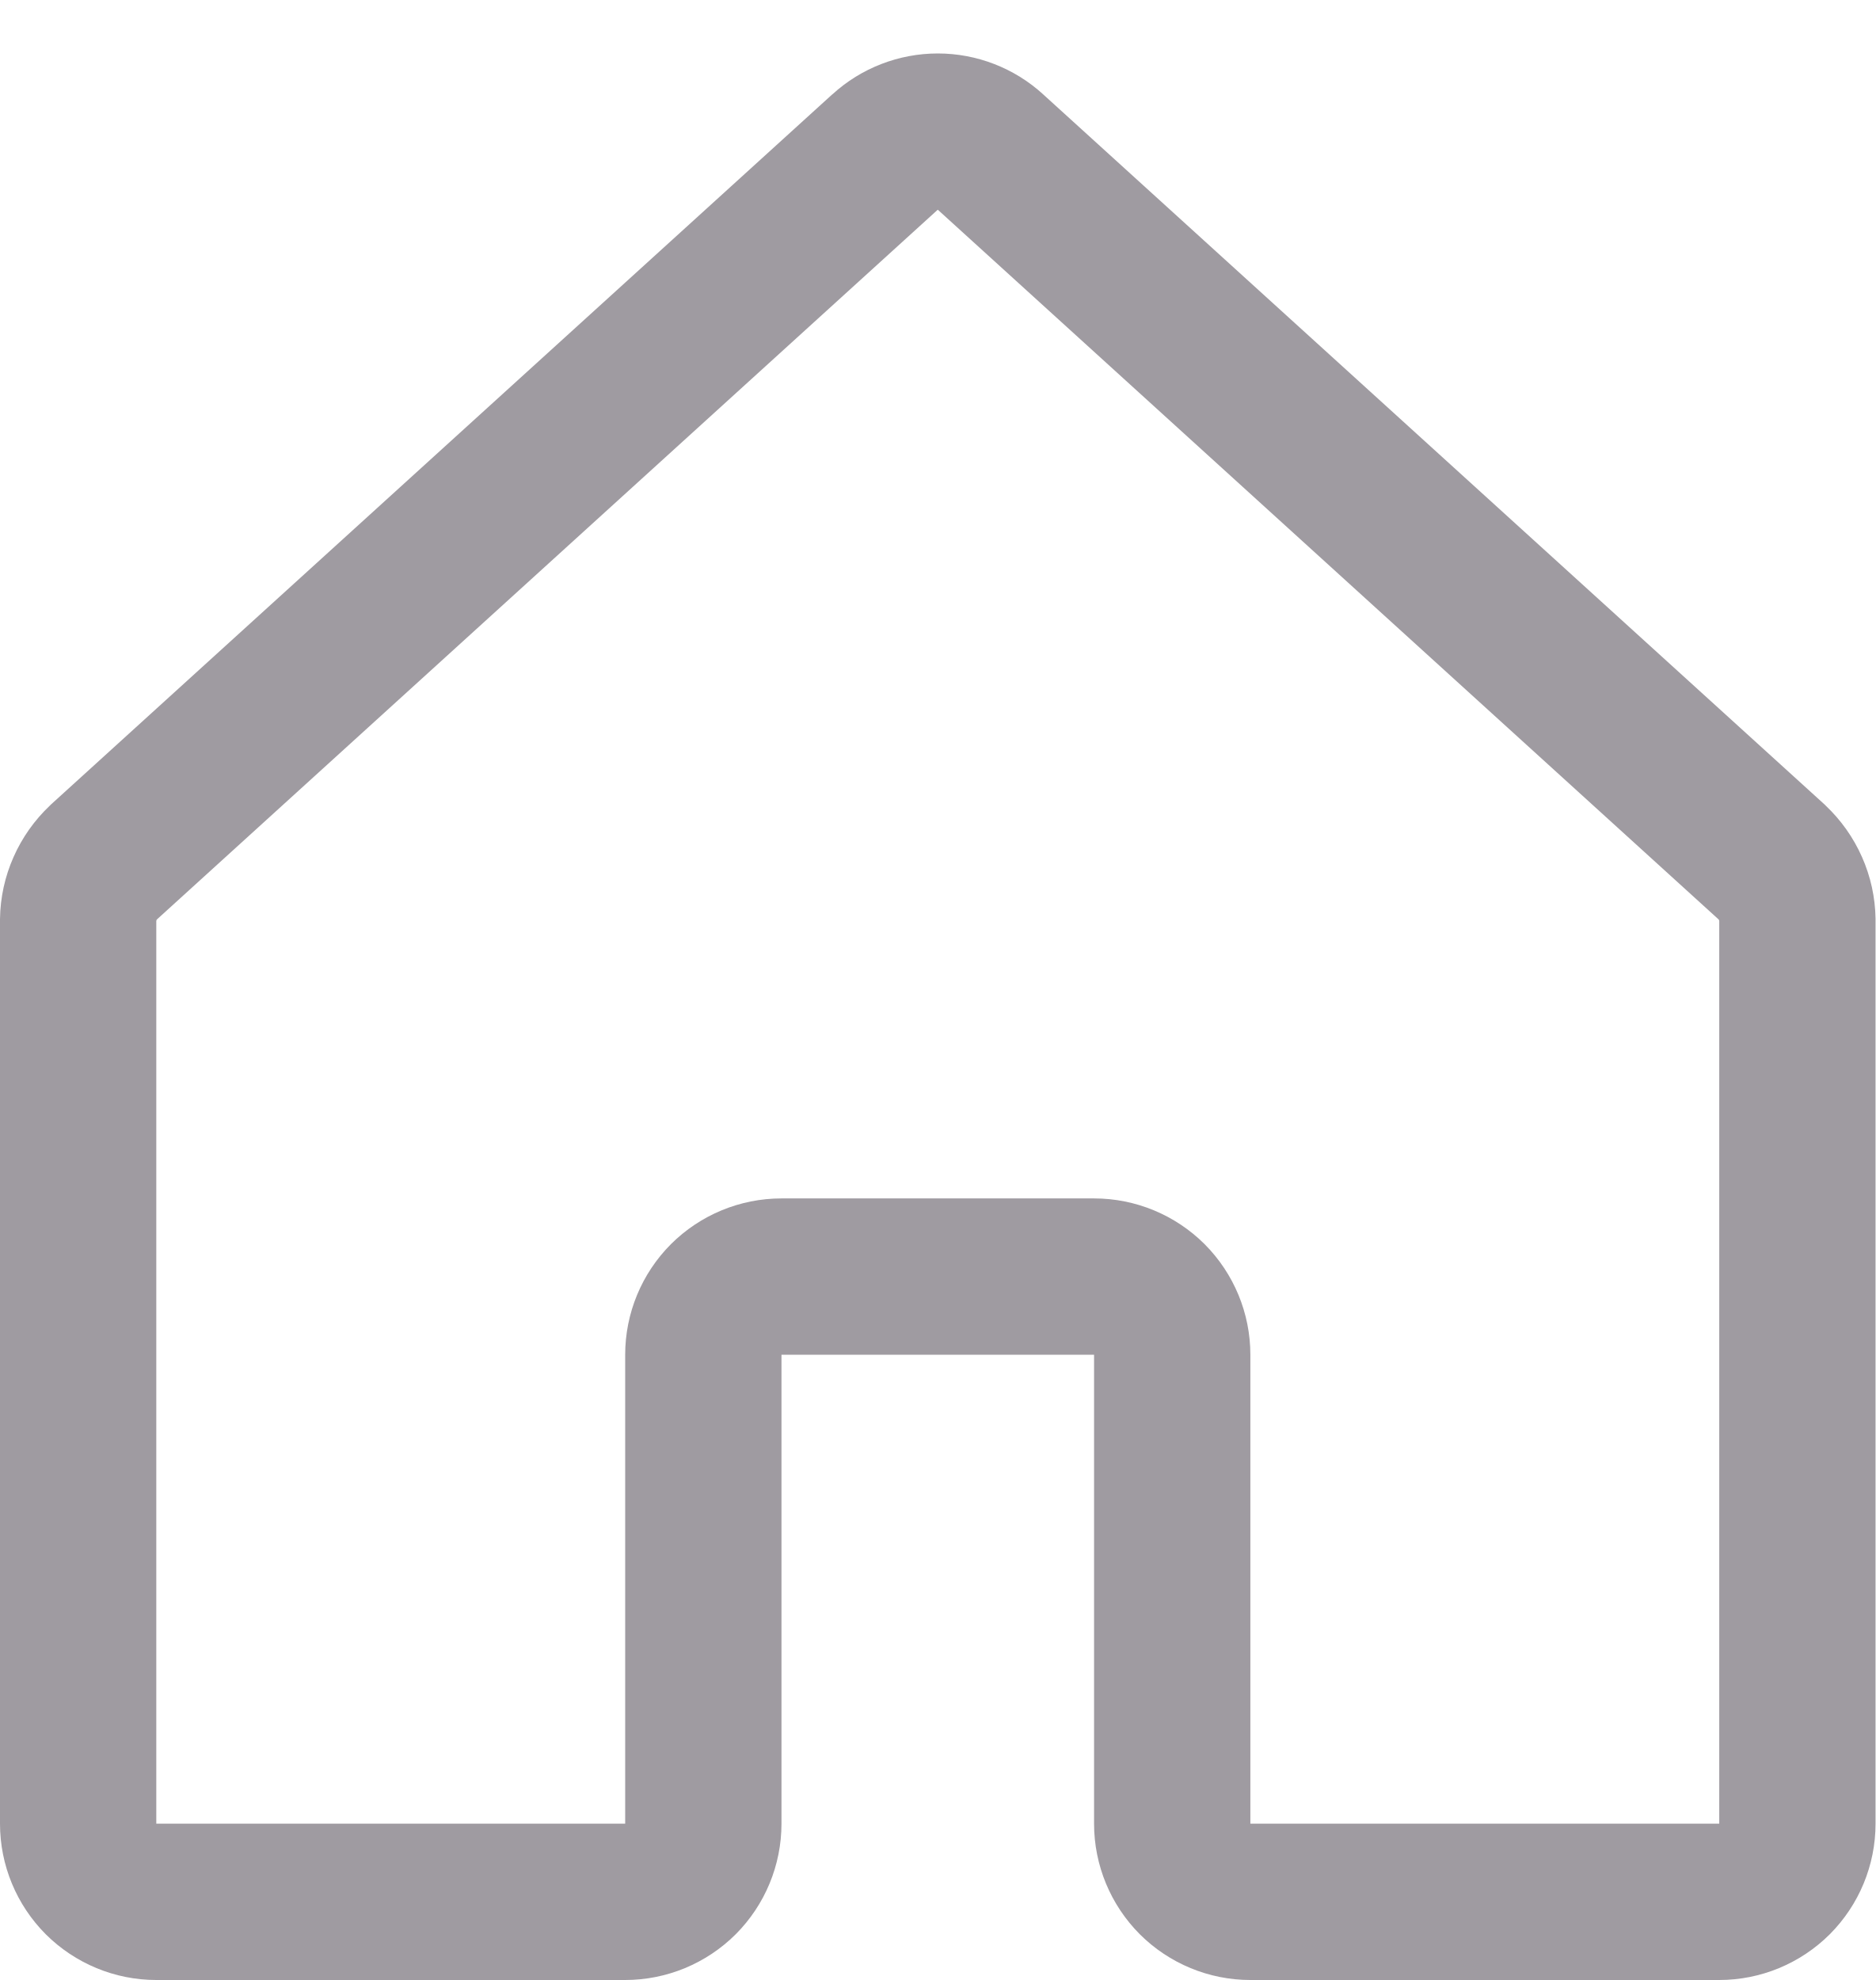
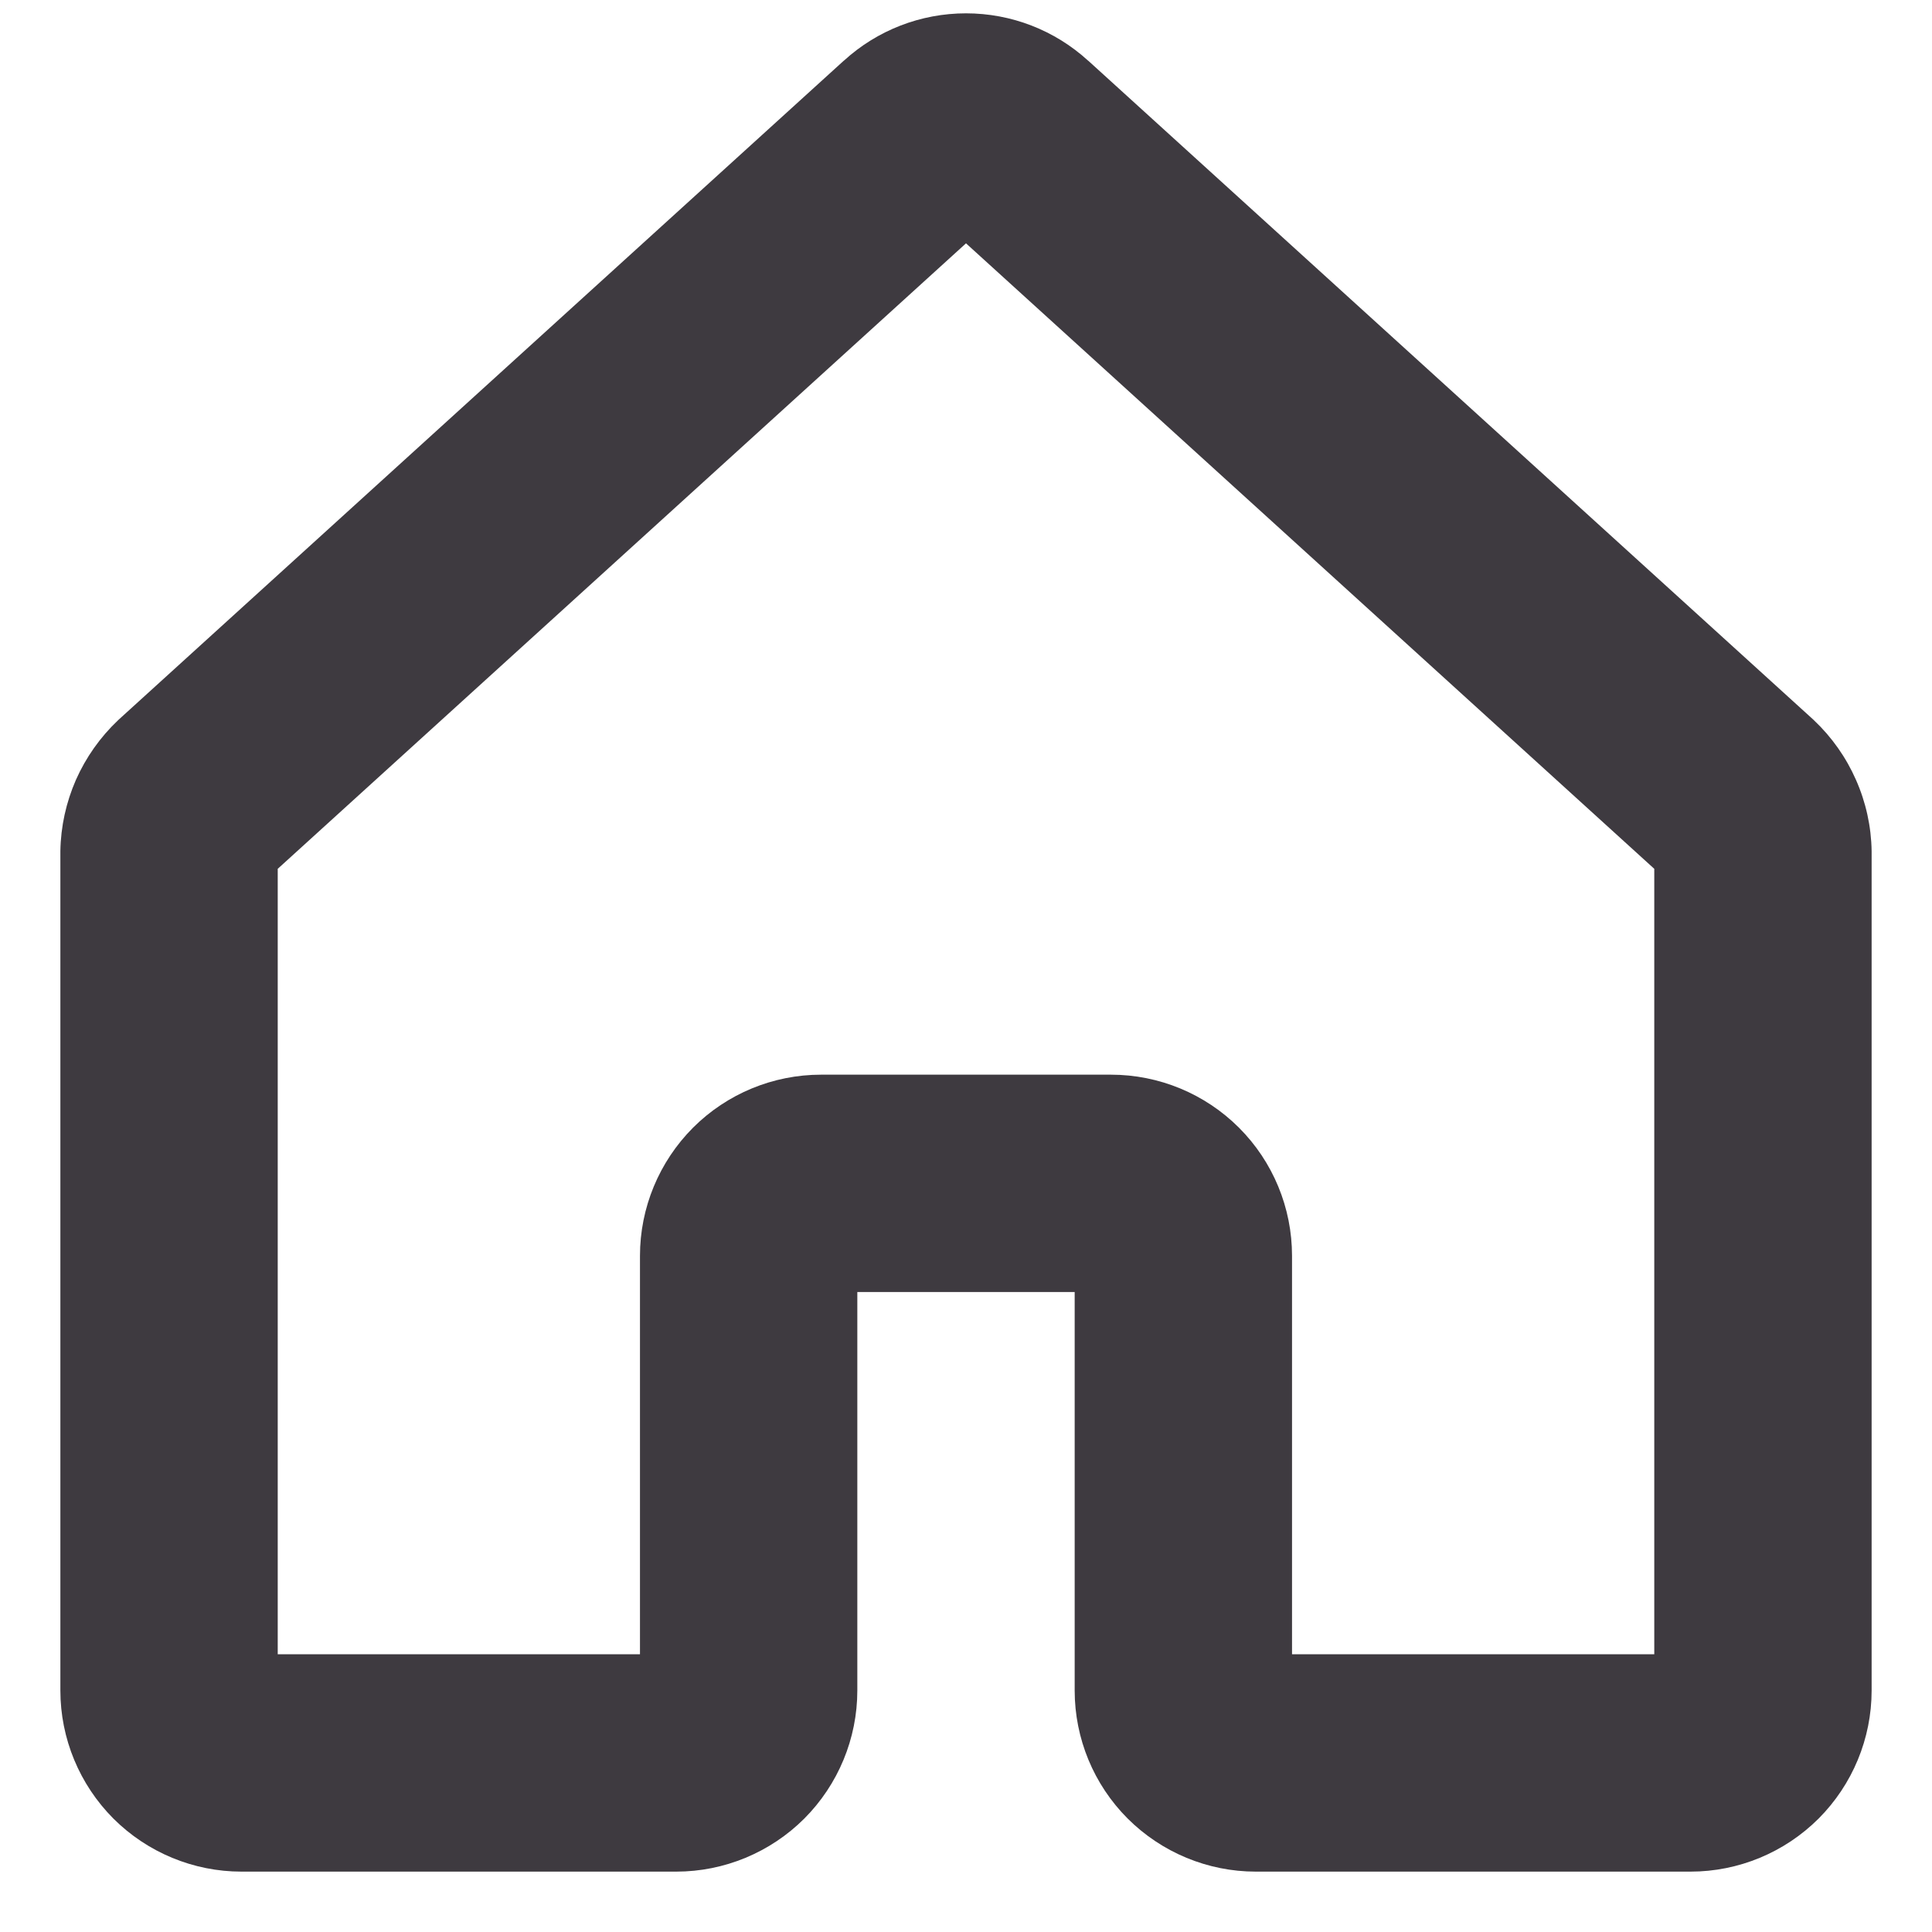
- <svg xmlns="http://www.w3.org/2000/svg" width="18" height="19" viewBox="0 0 18 19" fill="none">
-   <path fill-rule="evenodd" clip-rule="evenodd" d="M7.989 0.905C8.265 0.653 8.626 0.513 9 0.513C9.374 0.513 9.735 0.653 10.011 0.905C10.012 0.905 10.012 0.906 10.012 0.906L17.511 7.72L17.521 7.73C17.669 7.87 17.788 8.038 17.87 8.224C17.953 8.411 17.997 8.612 18 8.816L18 8.828V17.5C18 17.898 17.842 18.279 17.561 18.561C17.279 18.842 16.898 19 16.5 19H12C11.602 19 11.221 18.842 10.939 18.561C10.658 18.279 10.5 17.898 10.5 17.5V13H7.5V17.5C7.5 17.898 7.342 18.279 7.061 18.561C6.779 18.842 6.398 19 6 19H1.5C1.102 19 0.721 18.842 0.439 18.561C0.158 18.279 0 17.898 0 17.5V8.828L9.81241e-05 8.816C0.003 8.612 0.047 8.411 0.13 8.224C0.212 8.038 0.331 7.87 0.479 7.73L0.489 7.72L7.987 0.906C7.988 0.906 7.988 0.905 7.989 0.905ZM1.507 8.822L8.998 2.014L9 2.013L9.002 2.014L16.493 8.822C16.495 8.824 16.497 8.827 16.498 8.829C16.499 8.832 16.5 8.835 16.5 8.838V17.5H12V13C12 12.602 11.842 12.221 11.561 11.939C11.279 11.658 10.898 11.5 10.5 11.5H7.5C7.102 11.5 6.721 11.658 6.439 11.939C6.158 12.221 6 12.602 6 13V17.5H1.5V8.838C1.5 8.835 1.501 8.832 1.502 8.829C1.503 8.827 1.505 8.824 1.507 8.822Z" fill="#9F9BA1" />
+ <svg xmlns="http://www.w3.org/2000/svg" width="20" height="20" viewBox="0 0 20 20" fill="none">
+   <path fill-rule="evenodd" clip-rule="evenodd" d="M10 2.519L2.875 8.994V17.125H6.625V13C6.625 12.503 6.823 12.026 7.174 11.674C7.526 11.322 8.003 11.125 8.5 11.125H11.5C11.997 11.125 12.474 11.322 12.826 11.674C13.178 12.026 13.375 12.503 13.375 13V17.125H17.125V8.994L10 2.519ZM8.736 0.628C9.082 0.312 9.532 0.138 10 0.138C10.468 0.138 10.918 0.312 11.264 0.628C11.264 0.628 11.265 0.629 11.266 0.629L18.763 7.442L18.779 7.457C18.963 7.631 19.111 7.841 19.213 8.073C19.316 8.306 19.371 8.556 19.375 8.81L19.375 8.828V17.5C19.375 17.997 19.177 18.474 18.826 18.826C18.474 19.177 17.997 19.375 17.5 19.375H13C12.503 19.375 12.026 19.177 11.674 18.826C11.322 18.474 11.125 17.997 11.125 17.5V13.375H8.875V17.5C8.875 17.997 8.677 18.474 8.326 18.826C7.974 19.177 7.497 19.375 7 19.375H2.5C2.003 19.375 1.526 19.177 1.174 18.826C0.823 18.474 0.625 17.997 0.625 17.5V8.828L0.625 8.81C0.629 8.556 0.684 8.306 0.786 8.073C0.889 7.841 1.037 7.631 1.221 7.457L1.237 7.442L8.734 0.629C8.735 0.629 8.736 0.628 8.736 0.628Z" fill="#3E3A40" />
</svg>
